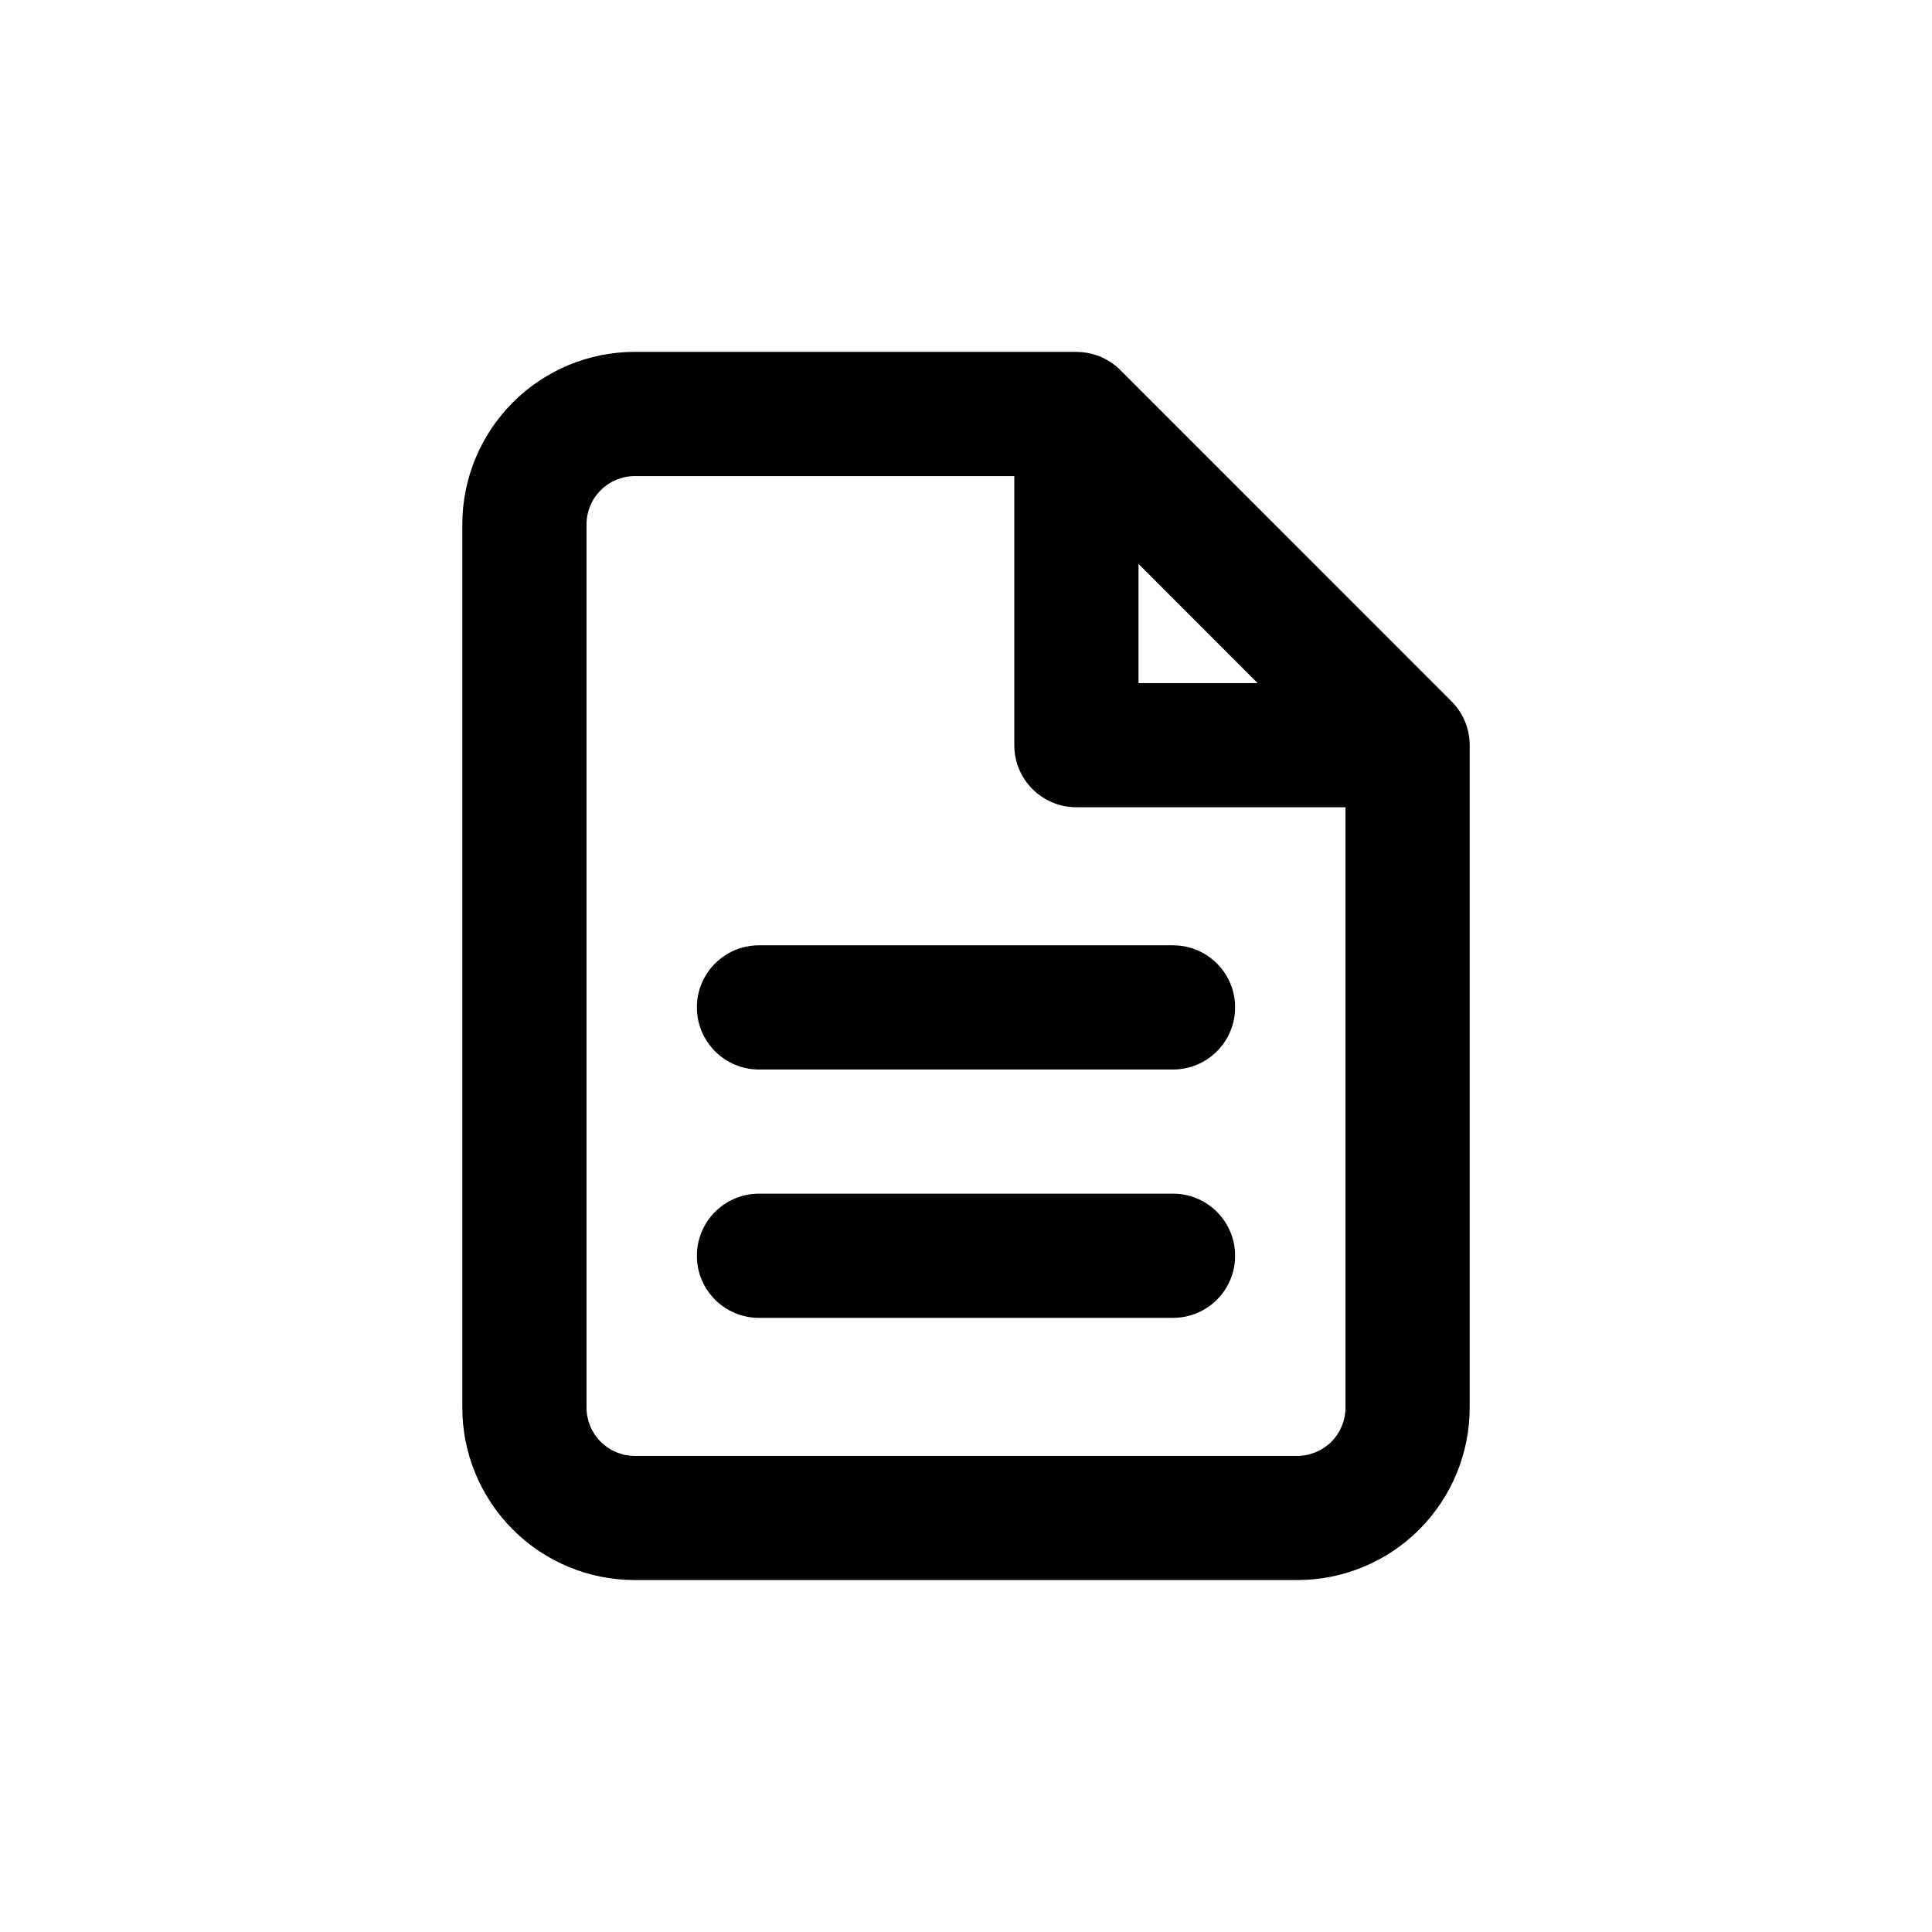
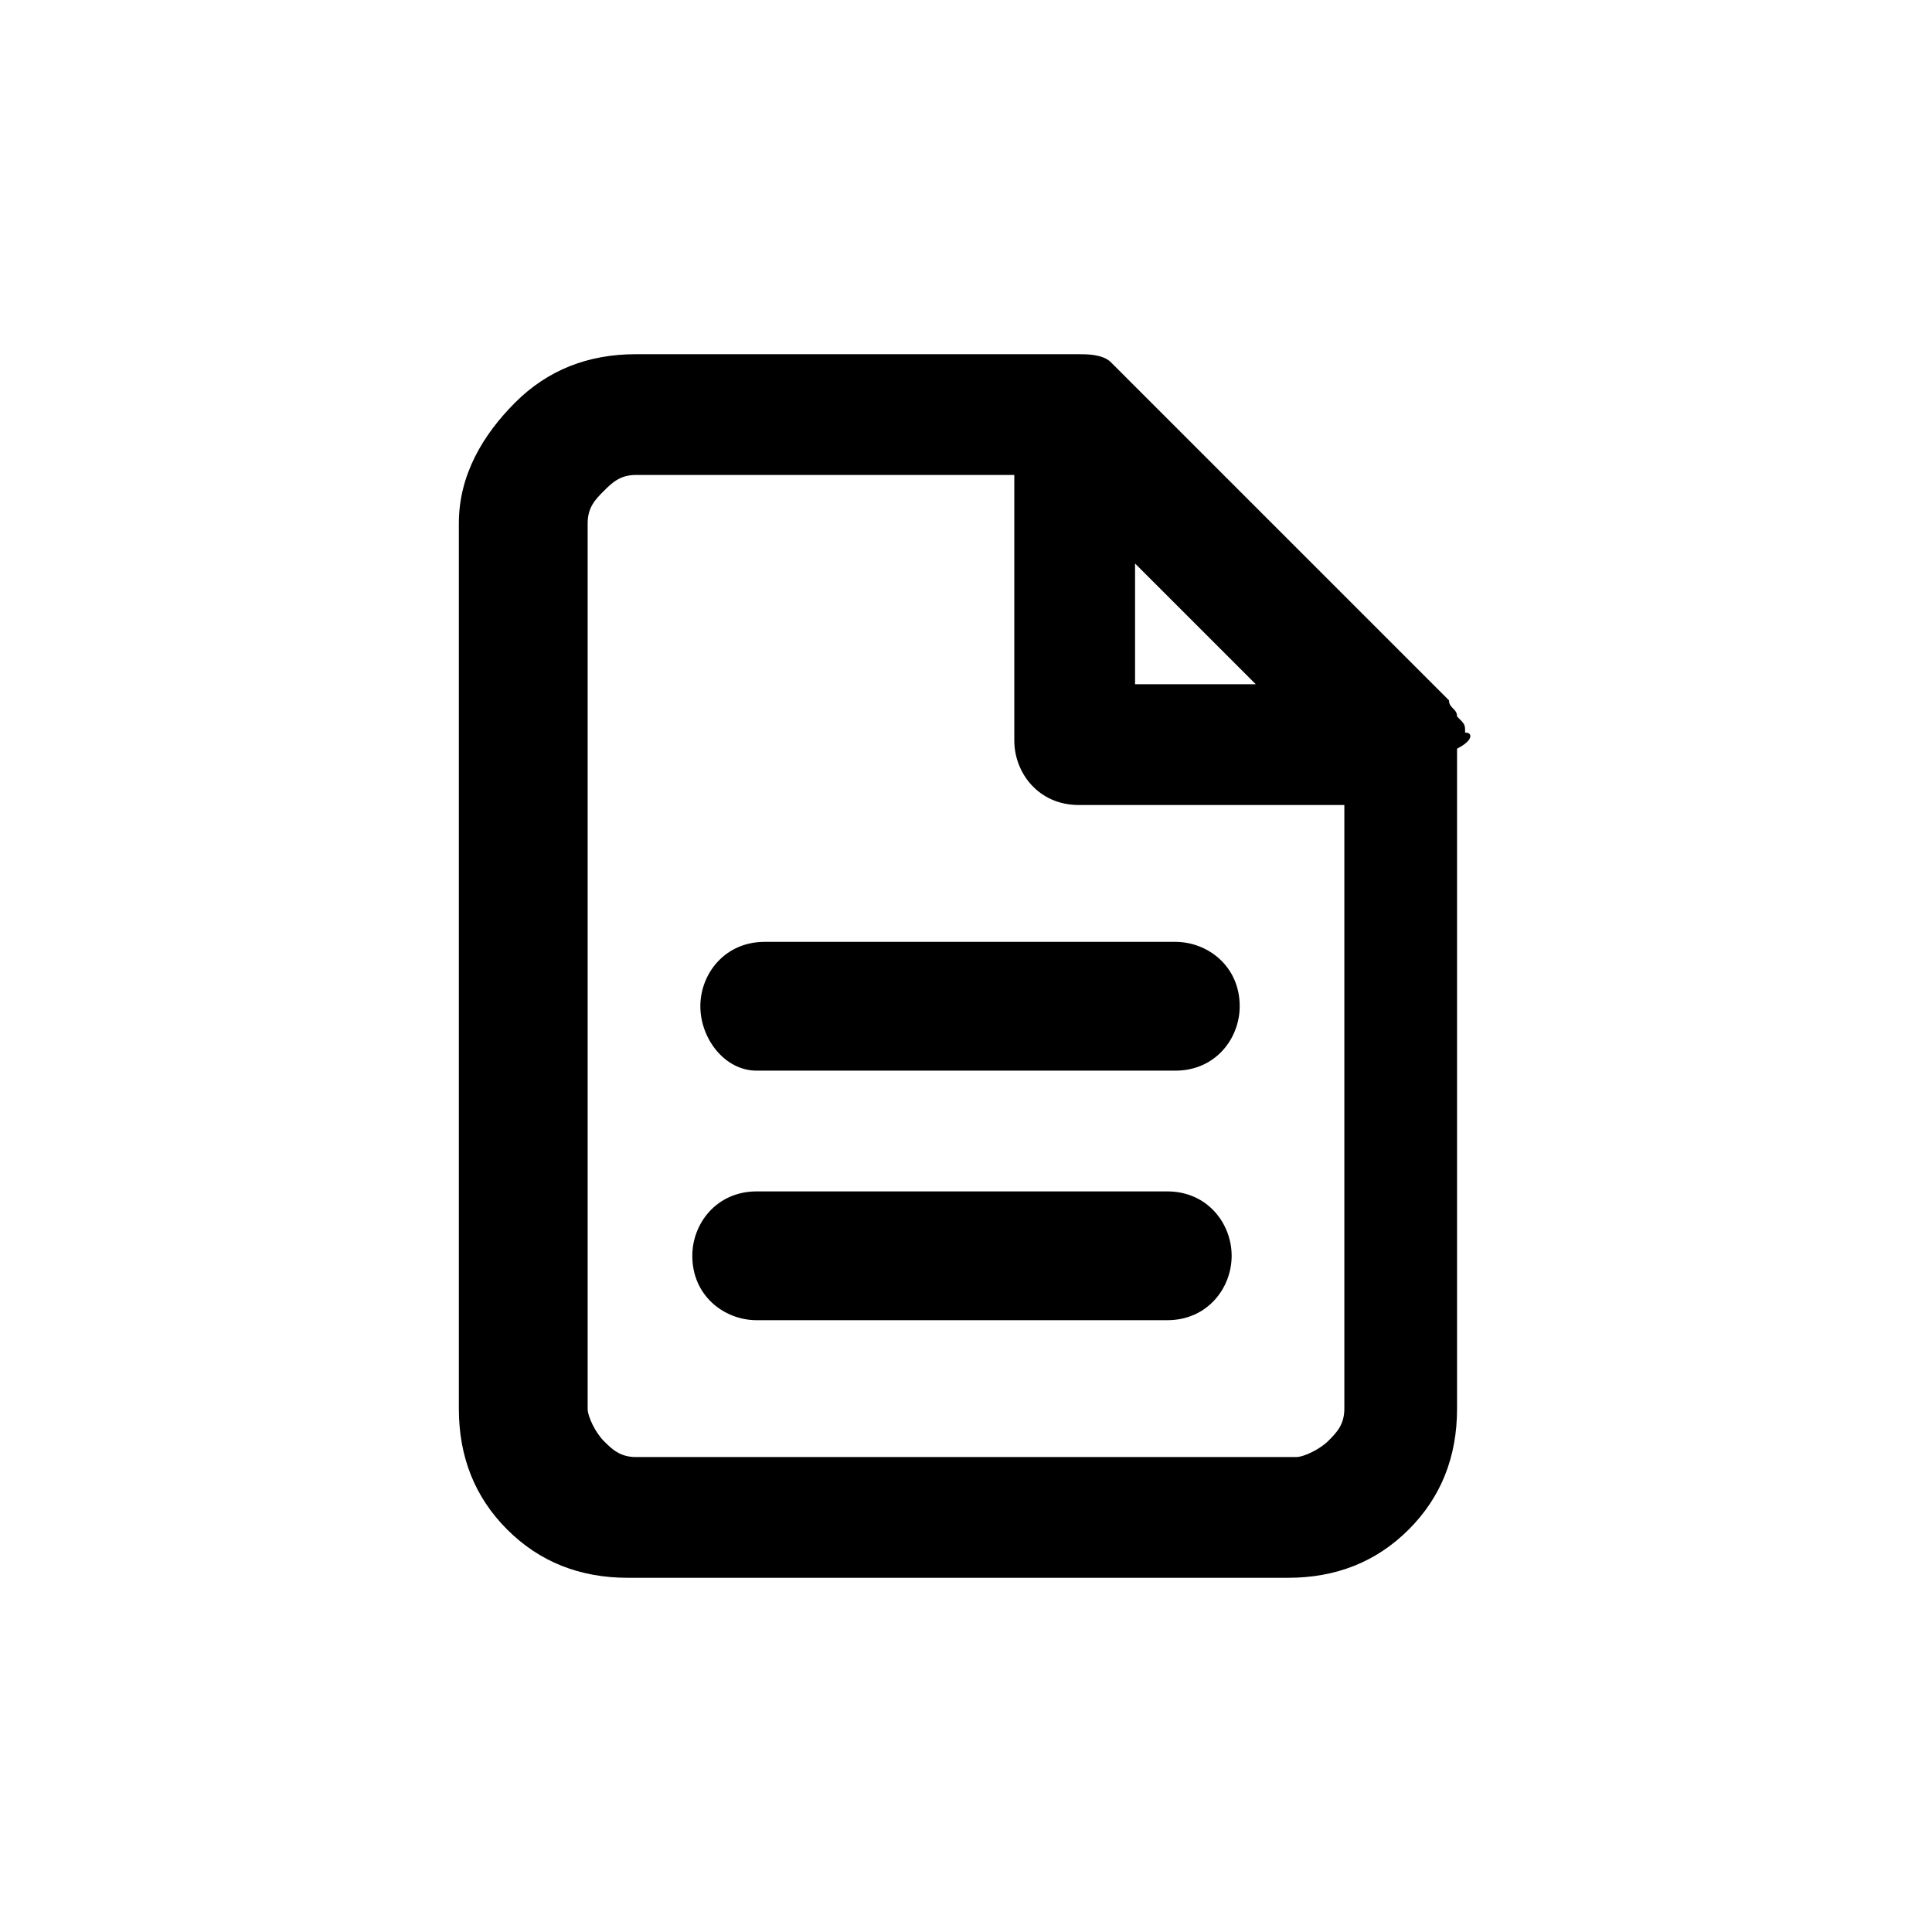
<svg xmlns="http://www.w3.org/2000/svg" width="24" height="24" viewBox="0 0 24 24" fill="none">
-   <path d="M9.429 11.743C9.002 11.743 8.657 12.088 8.657 12.514C8.657 12.94 9.002 13.286 9.429 13.286H14.571C14.998 13.286 15.343 12.94 15.343 12.514C15.343 12.088 14.998 11.743 14.571 11.743H9.429Z" fill="black" />
-   <path d="M8.657 15.6C8.657 15.174 9.002 14.828 9.429 14.828H14.571C14.998 14.828 15.343 15.174 15.343 15.6C15.343 16.026 14.998 16.371 14.571 16.371H9.429C9.002 16.371 8.657 16.026 8.657 15.6Z" fill="black" />
-   <path fill-rule="evenodd" clip-rule="evenodd" d="M7.886 4.371C7.317 4.371 6.772 4.597 6.371 4.999C5.969 5.401 5.743 5.946 5.743 6.514V17.486C5.743 18.054 5.969 18.599 6.371 19.001C6.772 19.403 7.317 19.628 7.886 19.628H16.114C16.683 19.628 17.228 19.403 17.63 19.001C18.031 18.599 18.257 18.054 18.257 17.486V9.257C18.257 9.2 18.251 9.144 18.239 9.09C18.223 9.019 18.198 8.952 18.164 8.89C18.129 8.825 18.084 8.765 18.031 8.712L13.917 4.597C13.878 4.558 13.835 4.524 13.789 4.494C13.674 4.42 13.537 4.375 13.39 4.372C13.383 4.371 13.377 4.371 13.371 4.371H7.886ZM12.6 5.914H7.886C7.727 5.914 7.574 5.977 7.462 6.09C7.349 6.202 7.286 6.355 7.286 6.514V17.486C7.286 17.645 7.349 17.797 7.462 17.91C7.574 18.022 7.727 18.086 7.886 18.086H16.114C16.273 18.086 16.426 18.022 16.539 17.91C16.651 17.797 16.714 17.645 16.714 17.486V10.028H13.371C12.945 10.028 12.6 9.683 12.6 9.257V5.914ZM15.623 8.486L14.143 7.005V8.486H15.623Z" fill="black" />
+   <path d="M18.2 9.1C18.2 9 18.2 9 18.1 8.9C18.1 8.8 18 8.8 18 8.7L13.9 4.6L13.8 4.5C13.7 4.4 13.5 4.4 13.4 4.4H7.9C7.3 4.4 6.8 4.6 6.4 5C6 5.4 5.7 5.9 5.7 6.5V17.5C5.7 18.1 5.9 18.6 6.3 19C6.7 19.4 7.2 19.6 7.8 19.6H16C16.6 19.6 17.1 19.4 17.5 19C17.9 18.6 18.1 18.1 18.1 17.5V9.3C18.3 9.2 18.3 9.1 18.2 9.1ZM14.1 7L15.6 8.5H14.1V7ZM16.7 17.5C16.7 17.7 16.6 17.8 16.5 17.9C16.4 18 16.2 18.1 16.1 18.1H7.9C7.7 18.1 7.6 18 7.5 17.9C7.4 17.8 7.3 17.6 7.3 17.5V6.5C7.3 6.3 7.4 6.2 7.5 6.1C7.6 6 7.7 5.9 7.9 5.9H12.6V9.2C12.6 9.6 12.9 10 13.4 10H16.7V17.5ZM8.7 12.5C8.7 12.1 9 11.7 9.5 11.7H14.6C15 11.7 15.4 12 15.4 12.5C15.4 12.9 15.1 13.3 14.6 13.3H9.4C9 13.3 8.7 12.9 8.7 12.5ZM15.3 15.6C15.3 16 15 16.4 14.5 16.4H9.4C9 16.4 8.6 16.1 8.6 15.6C8.6 15.2 8.9 14.8 9.4 14.8H14.5C15 14.8 15.3 15.2 15.3 15.6Z" fill="black" />
</svg>
